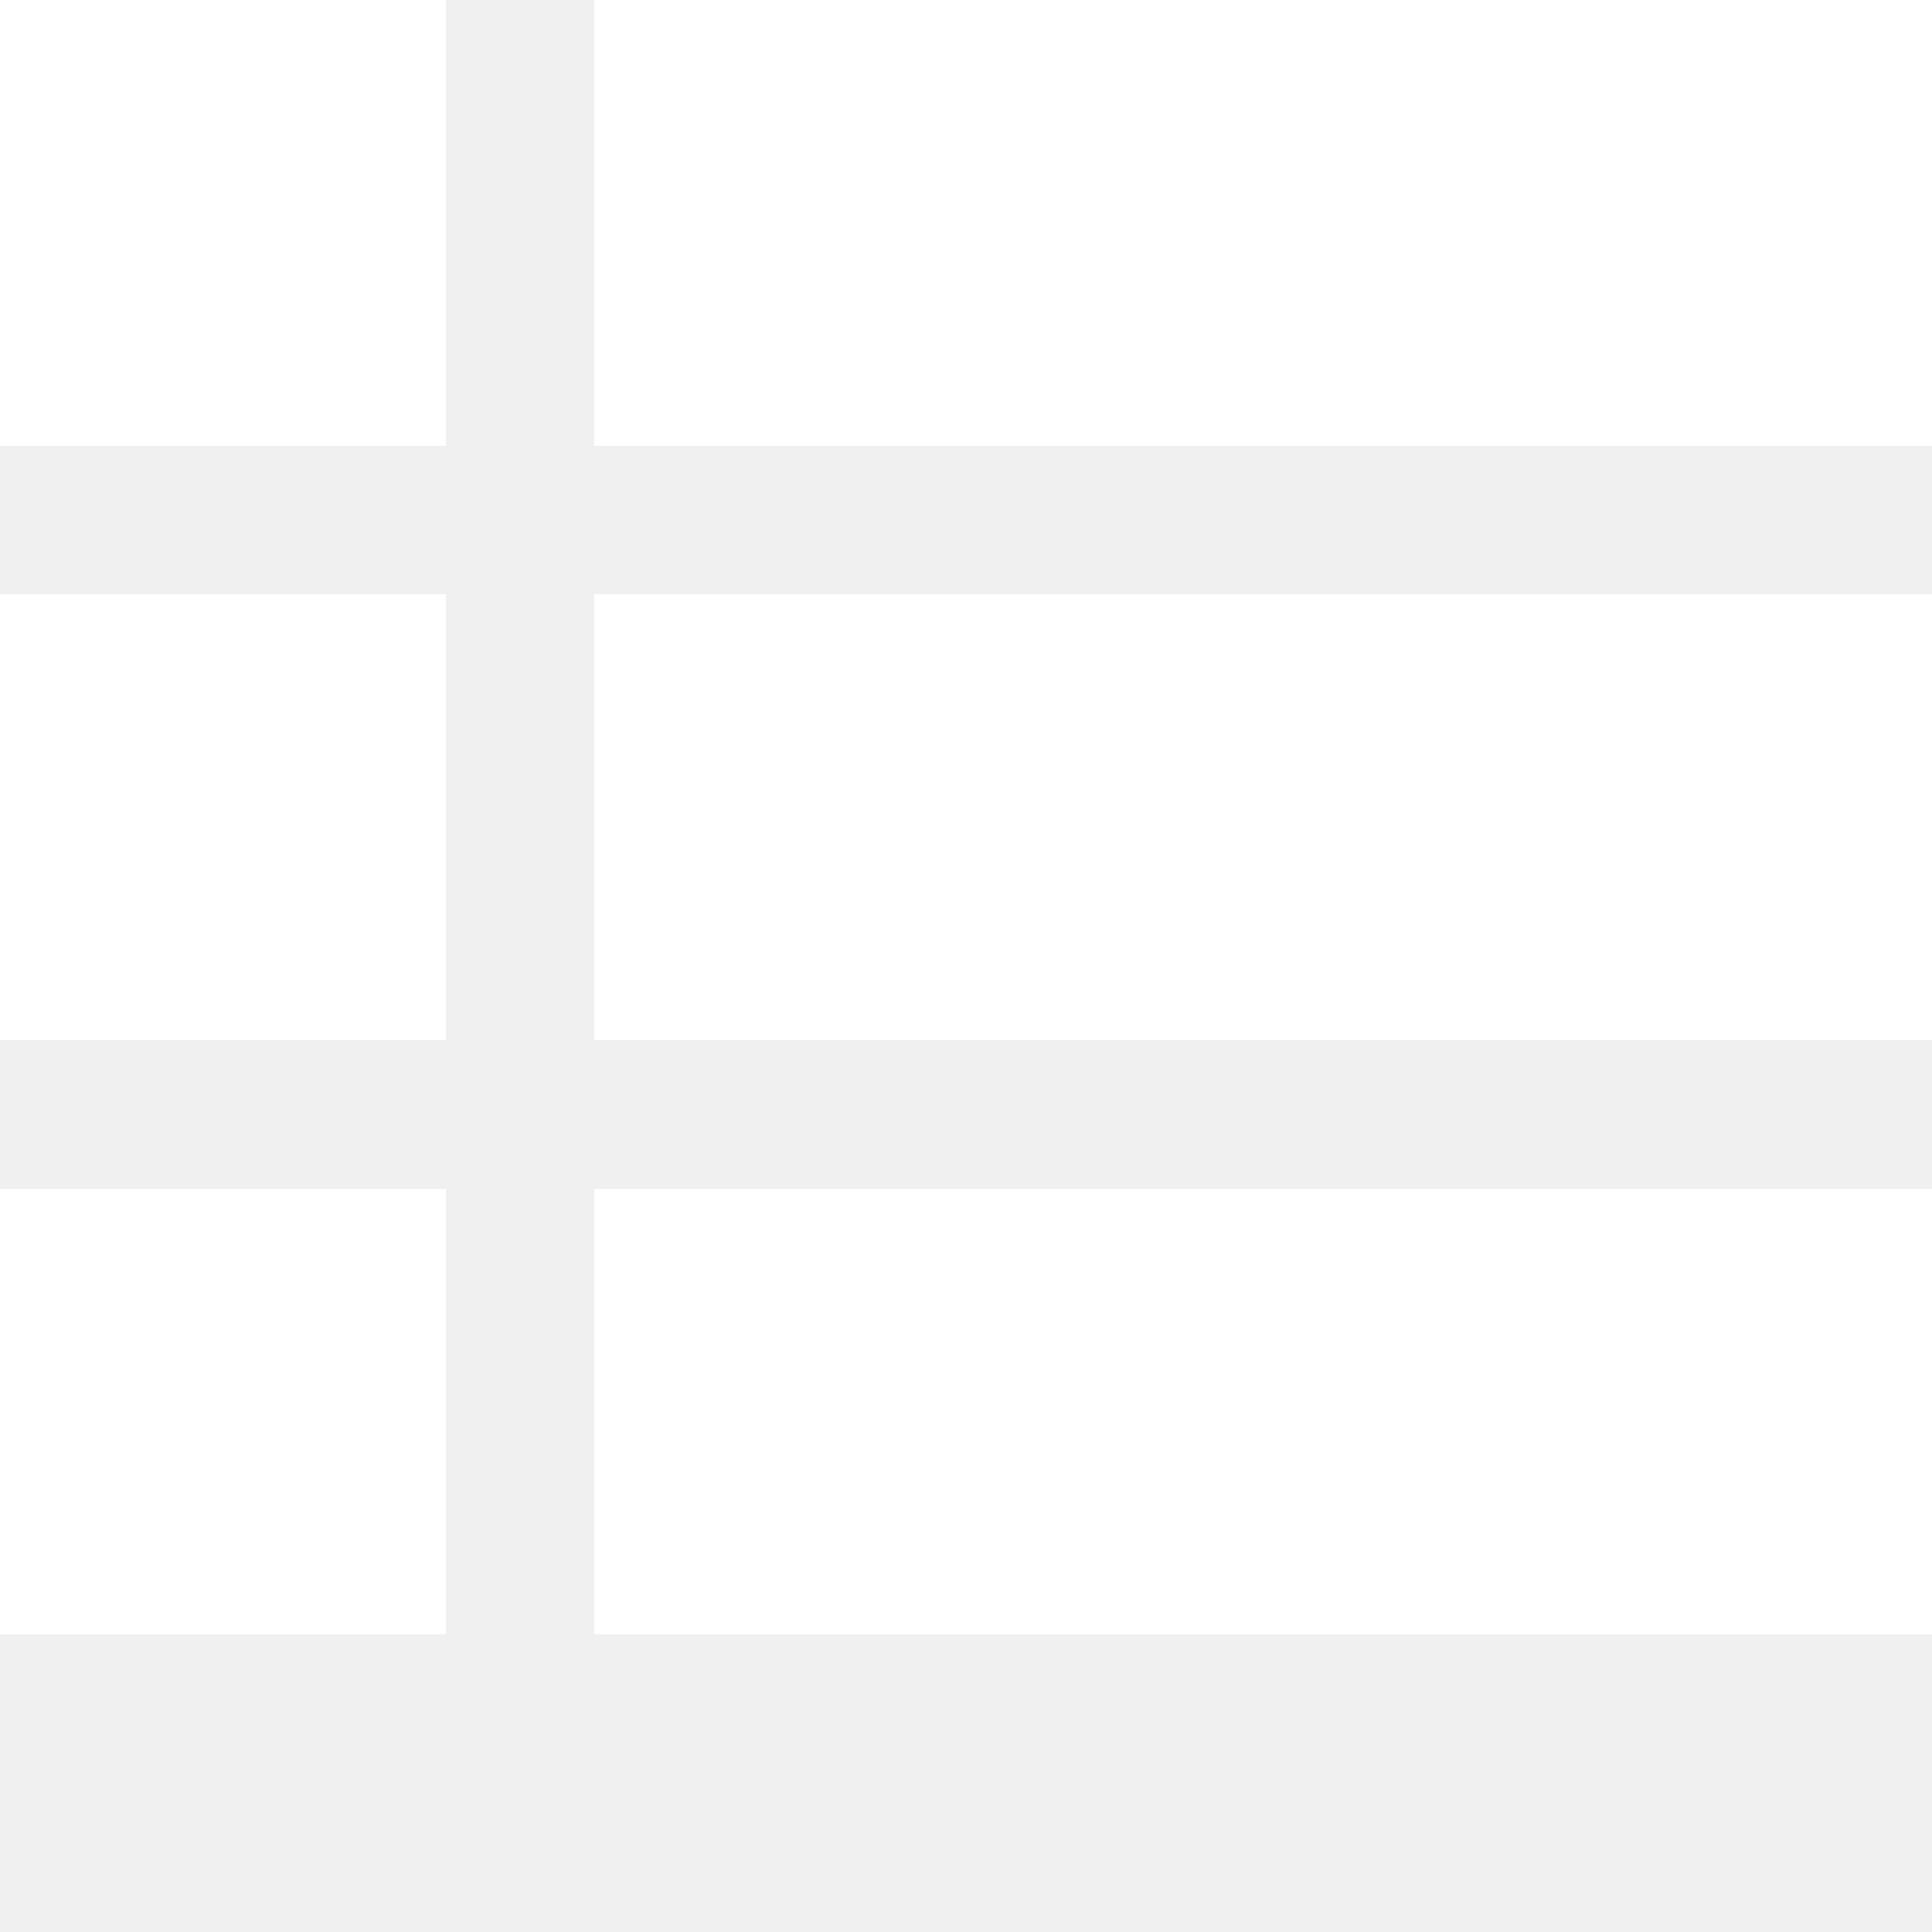
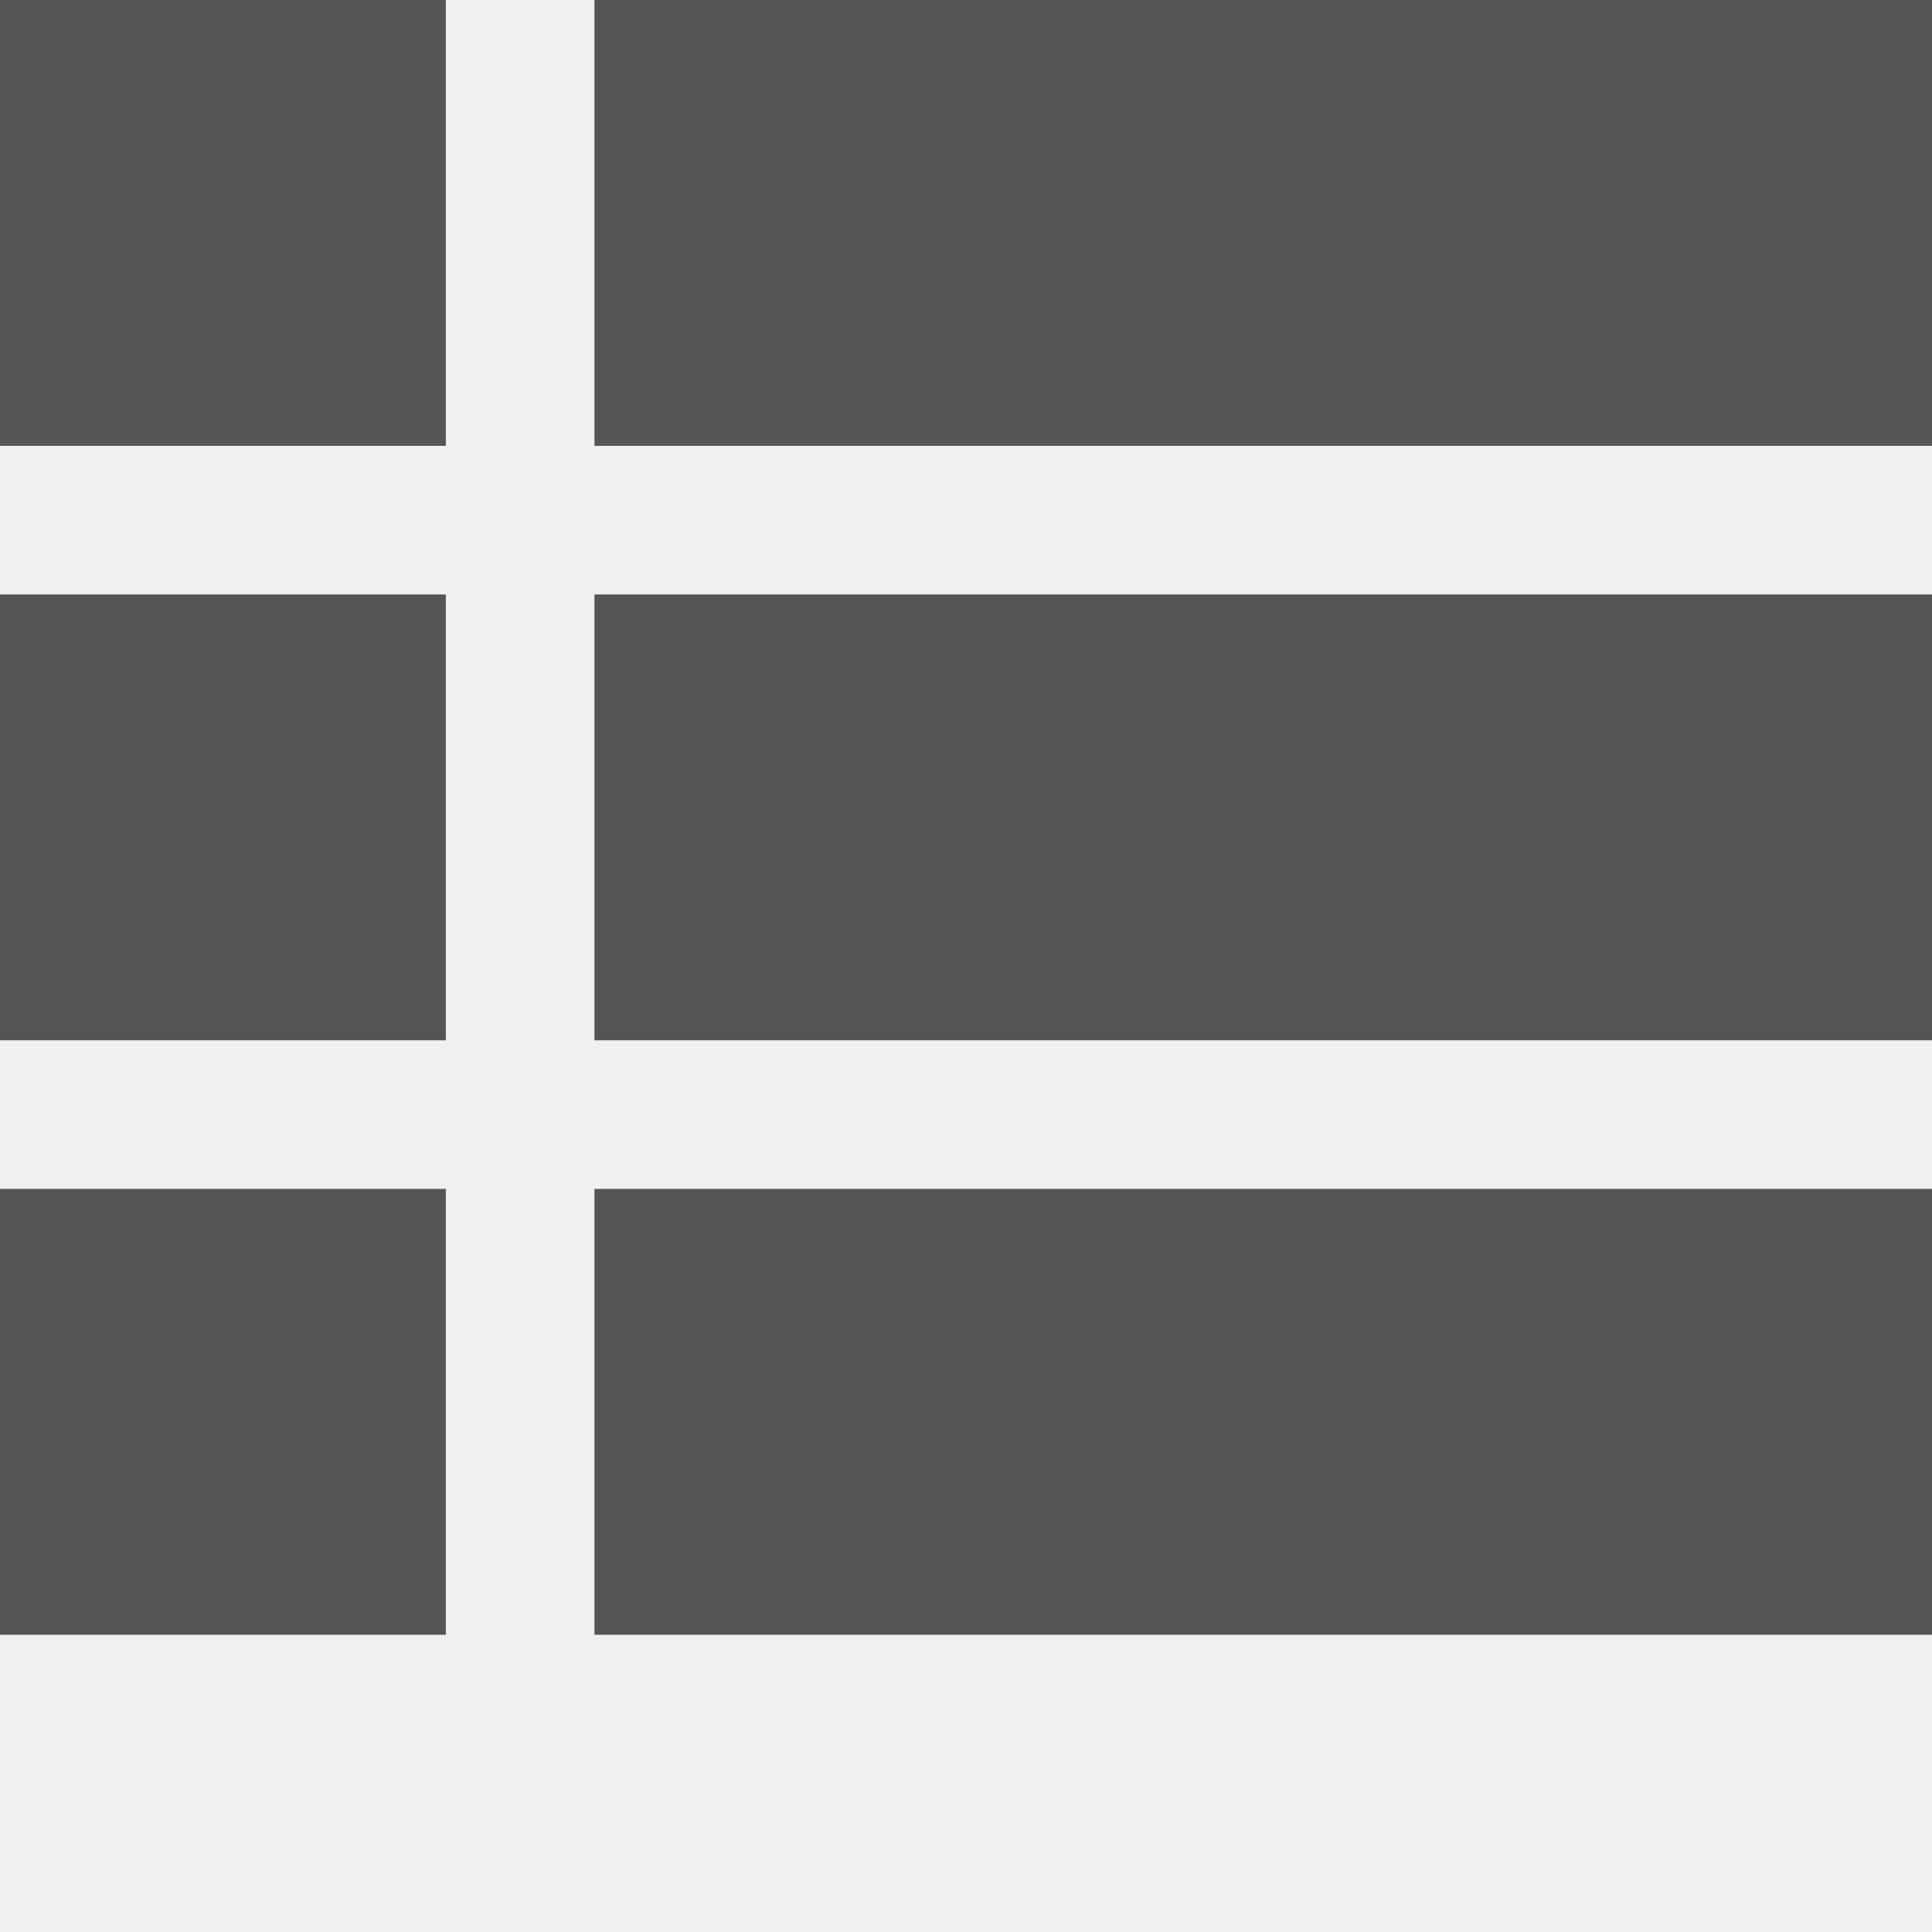
<svg xmlns="http://www.w3.org/2000/svg" width="13px" height="13px" viewBox="0 0 13 13" version="1.1">
  <defs />
  <g id="Artboards" stroke="none" stroke-width="1" fill="none" fill-rule="evenodd">
-     <g id="V5-START-grid-veiw" transform="translate(-1158, -468)" fill="#FFFFFF">
+     <g id="V5-START-grid-veiw" transform="translate(-1158, -468)" fill="#555555">
      <g id="recent-diagrams" transform="translate(428, 442)">
        <g id="list-view" transform="translate(723, 18)">
          <path d="M7,16 L10,16 L10,19 L7,19 L7,16 Z M7,12 L10,12 L10,15 L7,15 L7,12 Z M7,8 L10,8 L10,11 L7,11 L7,8 Z M11,16 L20,16 L20,19 L11,19 L11,16 Z M11,12 L20,12 L20,15 L11,15 L11,12 Z M11,8 L20,8 L20,11 L11,11 L11,8 Z" id="Combined-Shape" />
        </g>
      </g>
    </g>
  </g>
</svg>
